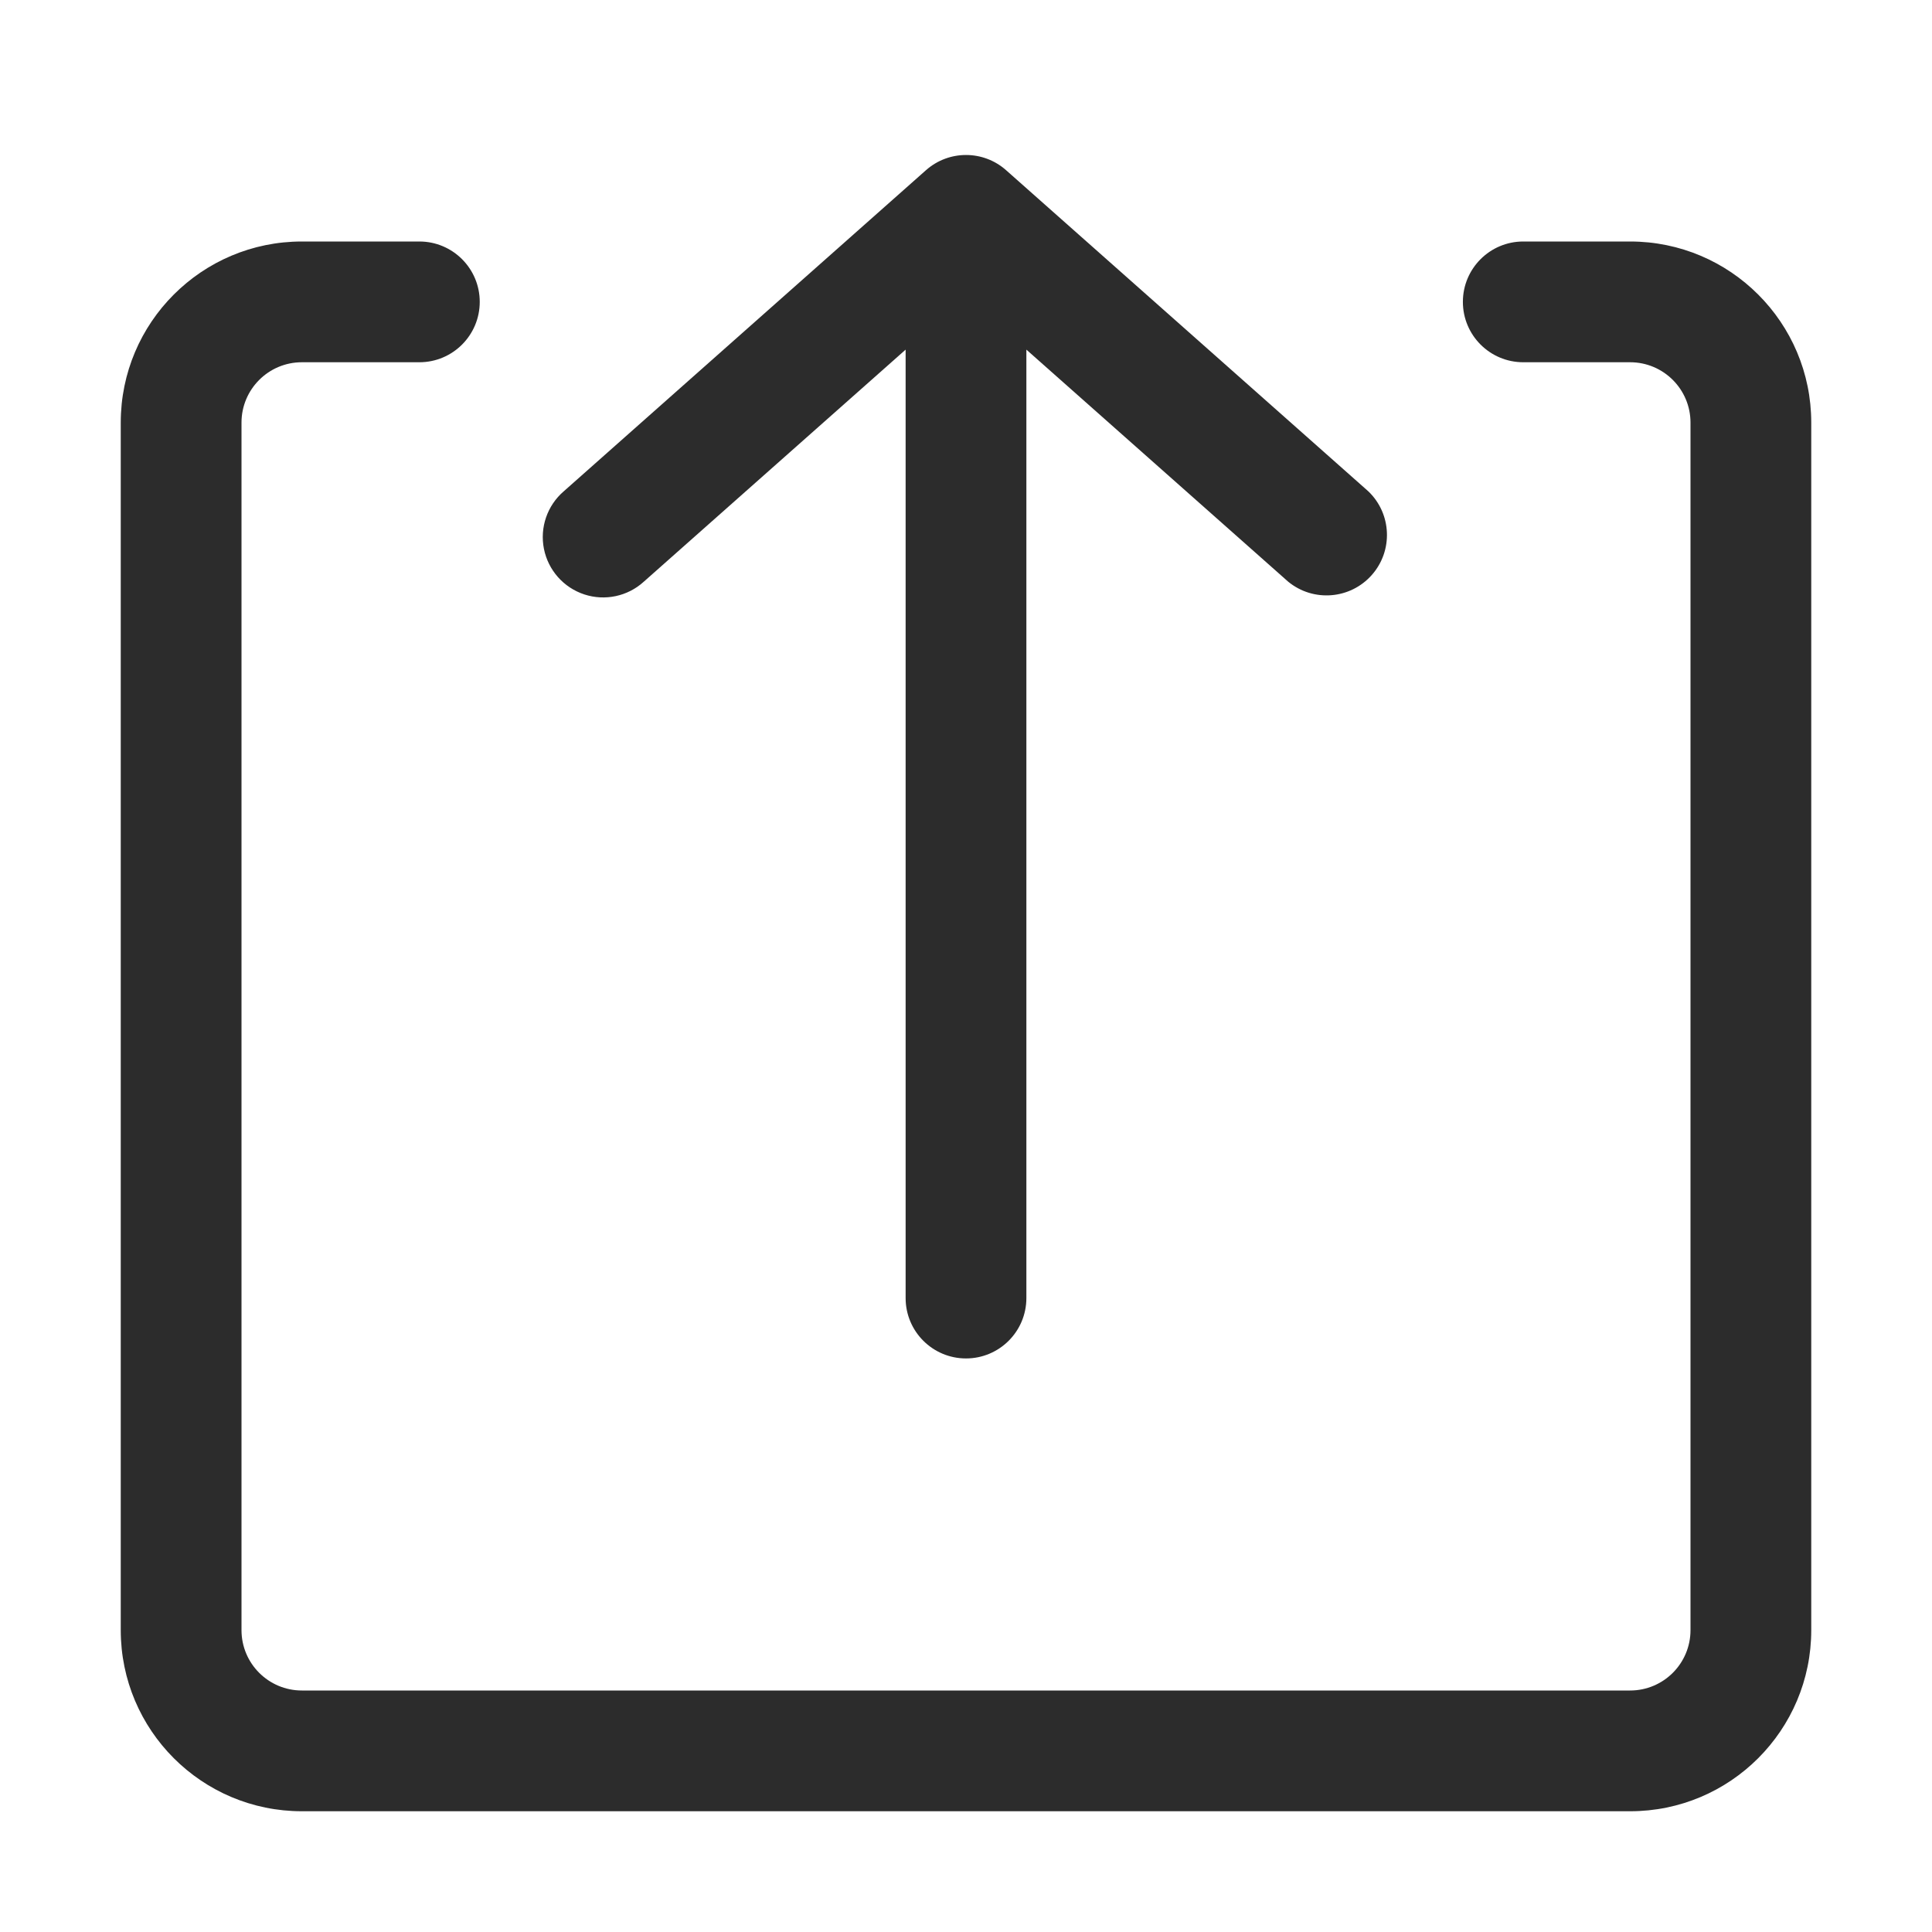
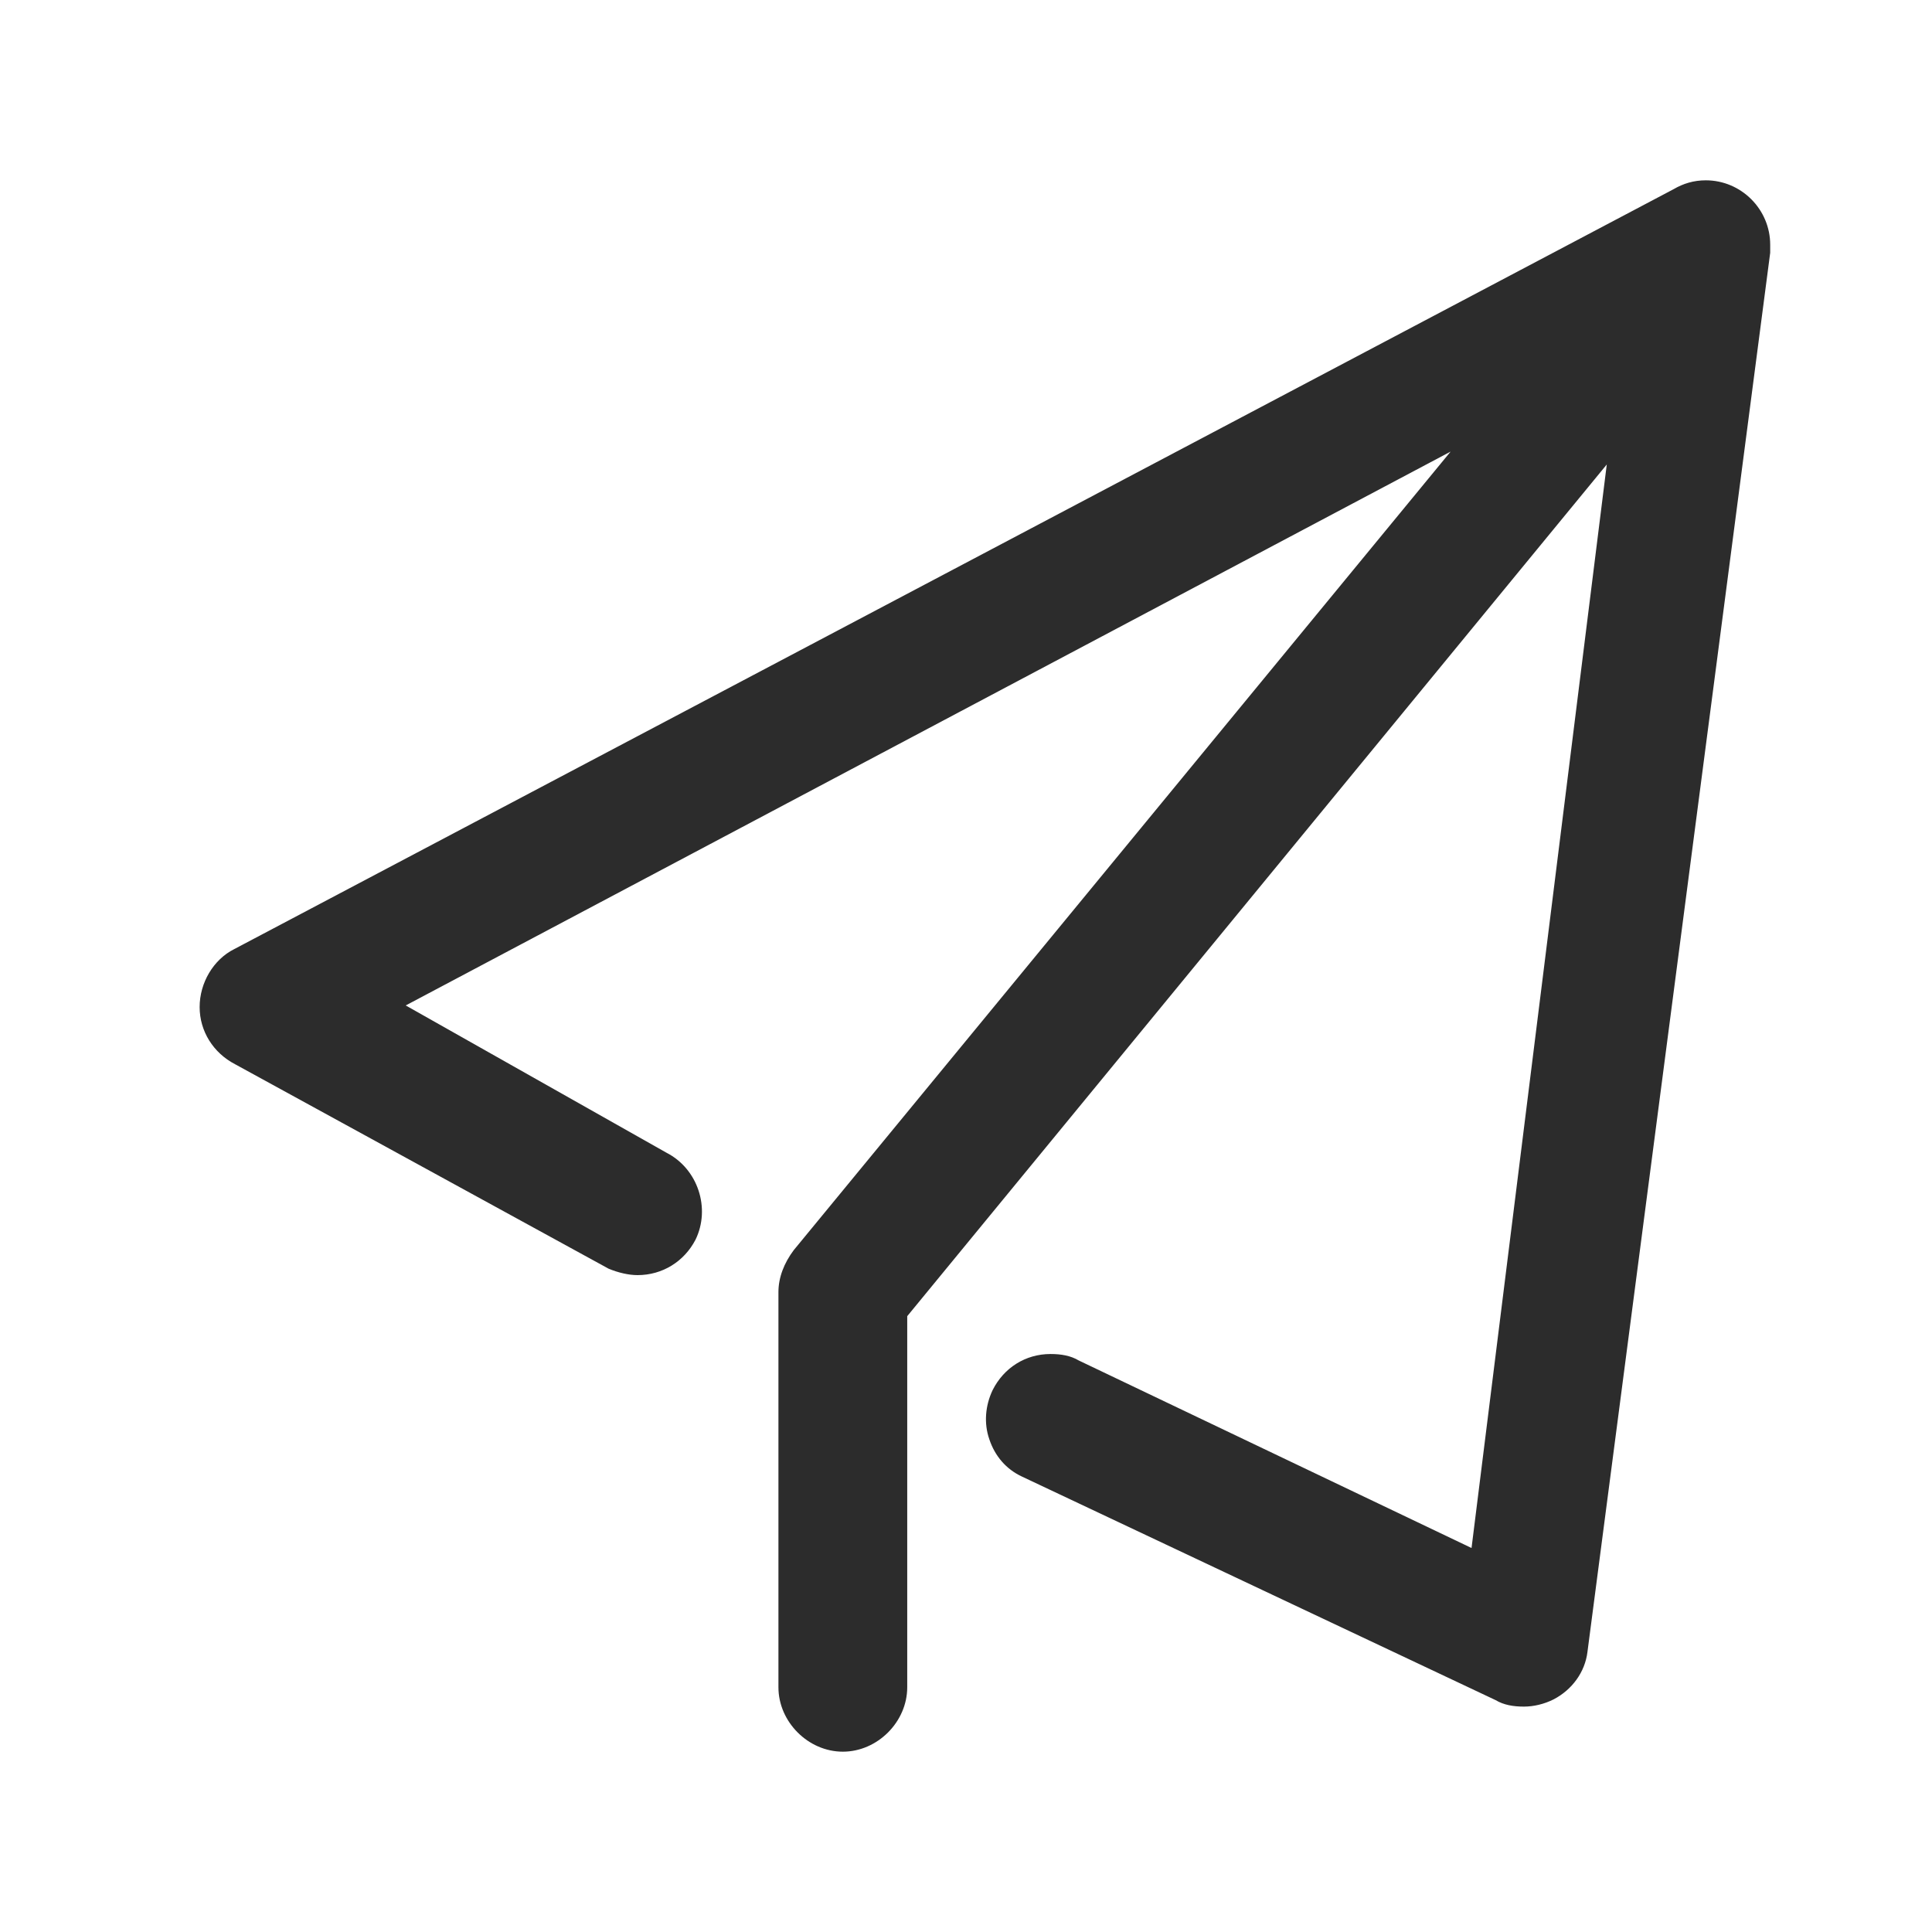
- <svg xmlns="http://www.w3.org/2000/svg" t="1594696913870" class="icon" viewBox="0 0 1024 1024" version="1.1" p-id="3952" width="48" height="48">
-   <defs>
-     <style type="text/css" />
-   </defs>
-   <path d="M864 128h-56.64a32 32 0 0 0 0 64H864a32 32 0 0 1 32 32v640a32 32 0 0 1-32 32H160a32 32 0 0 1-32-32V224a32 32 0 0 1 32-32h62.272a32 32 0 0 0 0-64H160a96 96 0 0 0-96 96v640a96 96 0 0 0 96 96h704a96 96 0 0 0 96-96V224a96 96 0 0 0-96-96z" p-id="3953" fill="#2c2c2c" />
-   <path d="M341.216 308.32L480 185.312V688a32 32 0 0 0 64 0V185.312l138.784 123.008a32.032 32.032 0 0 0 42.464-47.904l-192-170.208a32 32 0 0 0-42.464 0l-192 170.208a32 32 0 1 0 42.432 47.904z" p-id="3954" fill="#2c2c2c" />
+ <svg xmlns="http://www.w3.org/2000/svg" t="1594866351796" class="icon" viewBox="0 0 1024 1024" version="1.1" p-id="2417" width="32" height="32">
+   <path d="M938.24 129.707c0-18.773-15.36-34.133-34.133-34.133-6.4 0-11.947 1.707-17.067 4.693L124.16 503.04c-11.093 5.547-18.347 17.92-18.347 30.72s7.253 24.32 18.773 30.293l197.973 108.373c5.12 2.133 10.667 3.413 15.36 3.413 13.227 0 24.747-7.253 30.72-18.773 8.107-16.64 1.28-37.547-15.36-46.08l-138.24-78.08 553.813-293.547-348.16 423.253c-5.12 6.827-8.107 14.507-8.107 22.187v209.493c0 18.347 15.787 34.133 34.133 34.133s34.133-15.787 34.133-34.133v-196.693l370.773-451.413-71.68 574.293L571.733 721.067c-4.267-2.56-9.387-3.413-14.933-3.413-13.227 0-24.747 7.253-30.72 19.2-3.84 8.107-4.693 17.493-1.707 26.027 2.987 8.96 8.96 15.787 17.067 19.627l251.307 118.613c4.267 2.56 9.387 3.413 14.933 3.413 5.12 0 10.667-1.28 15.787-3.84 9.813-5.12 16.64-14.507 17.92-25.173l96.853-741.547v-1.28-2.987z" fill="#2c2c2c" p-id="2418" />
</svg>
